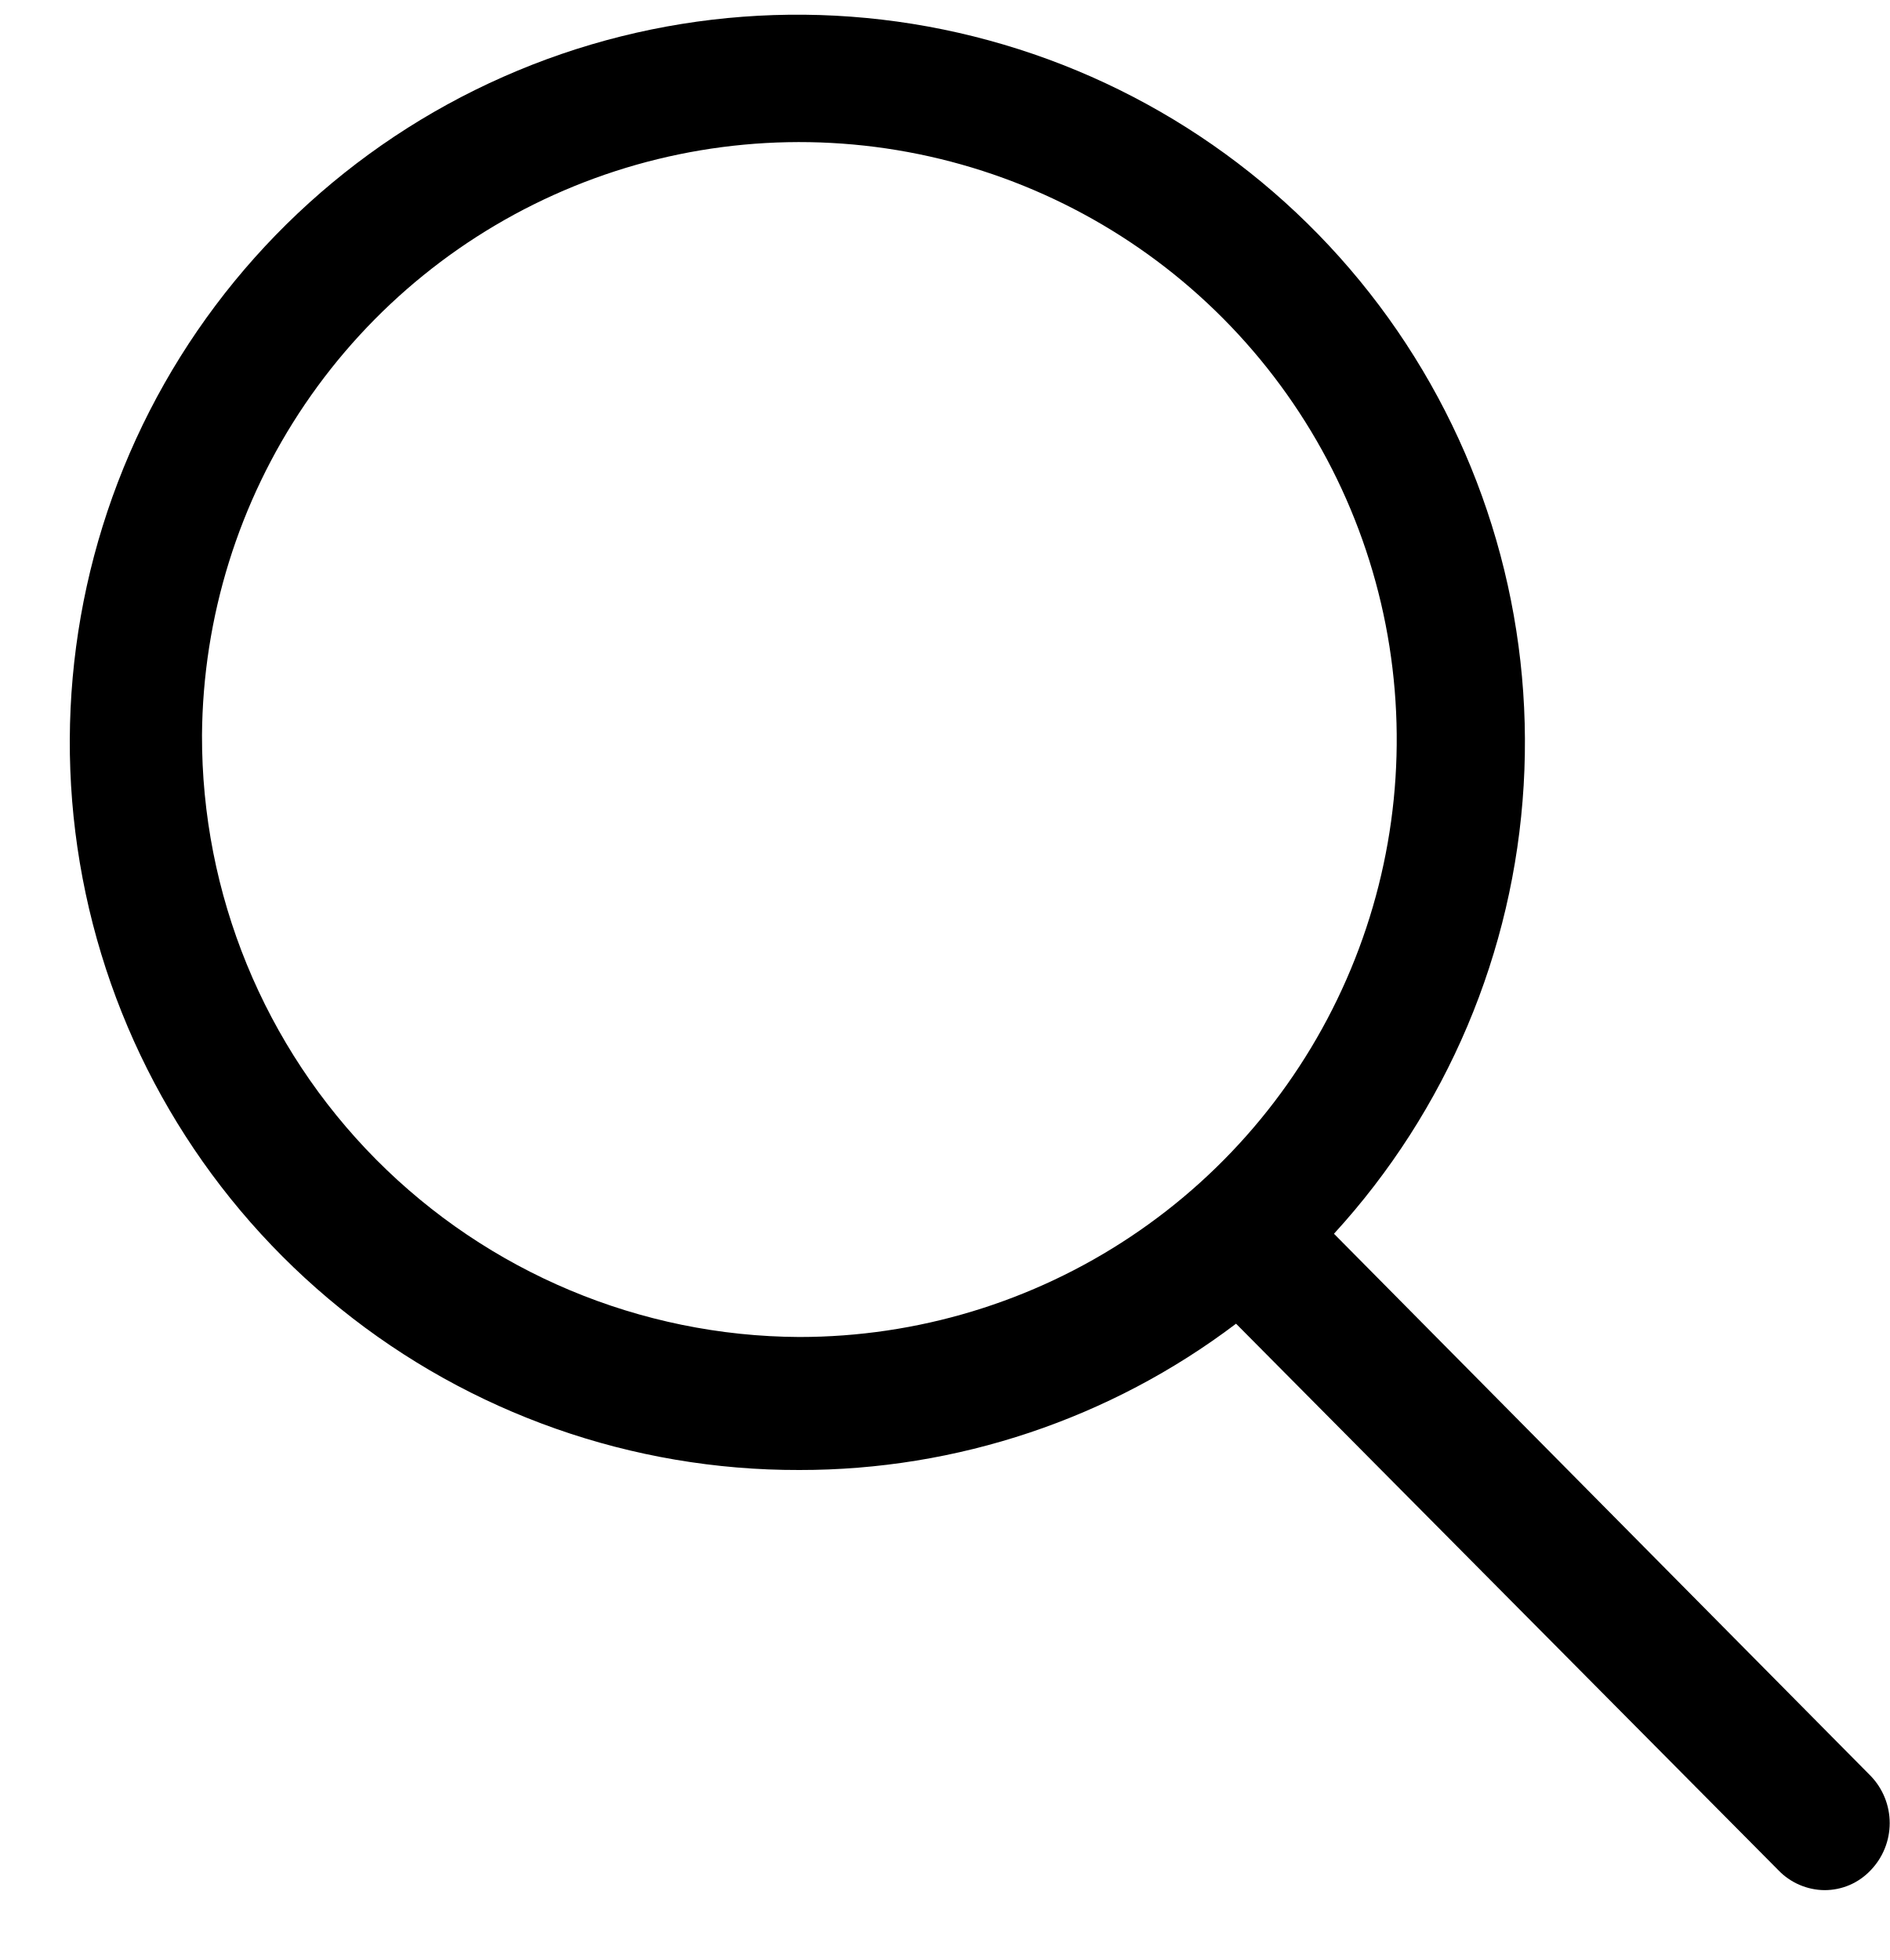
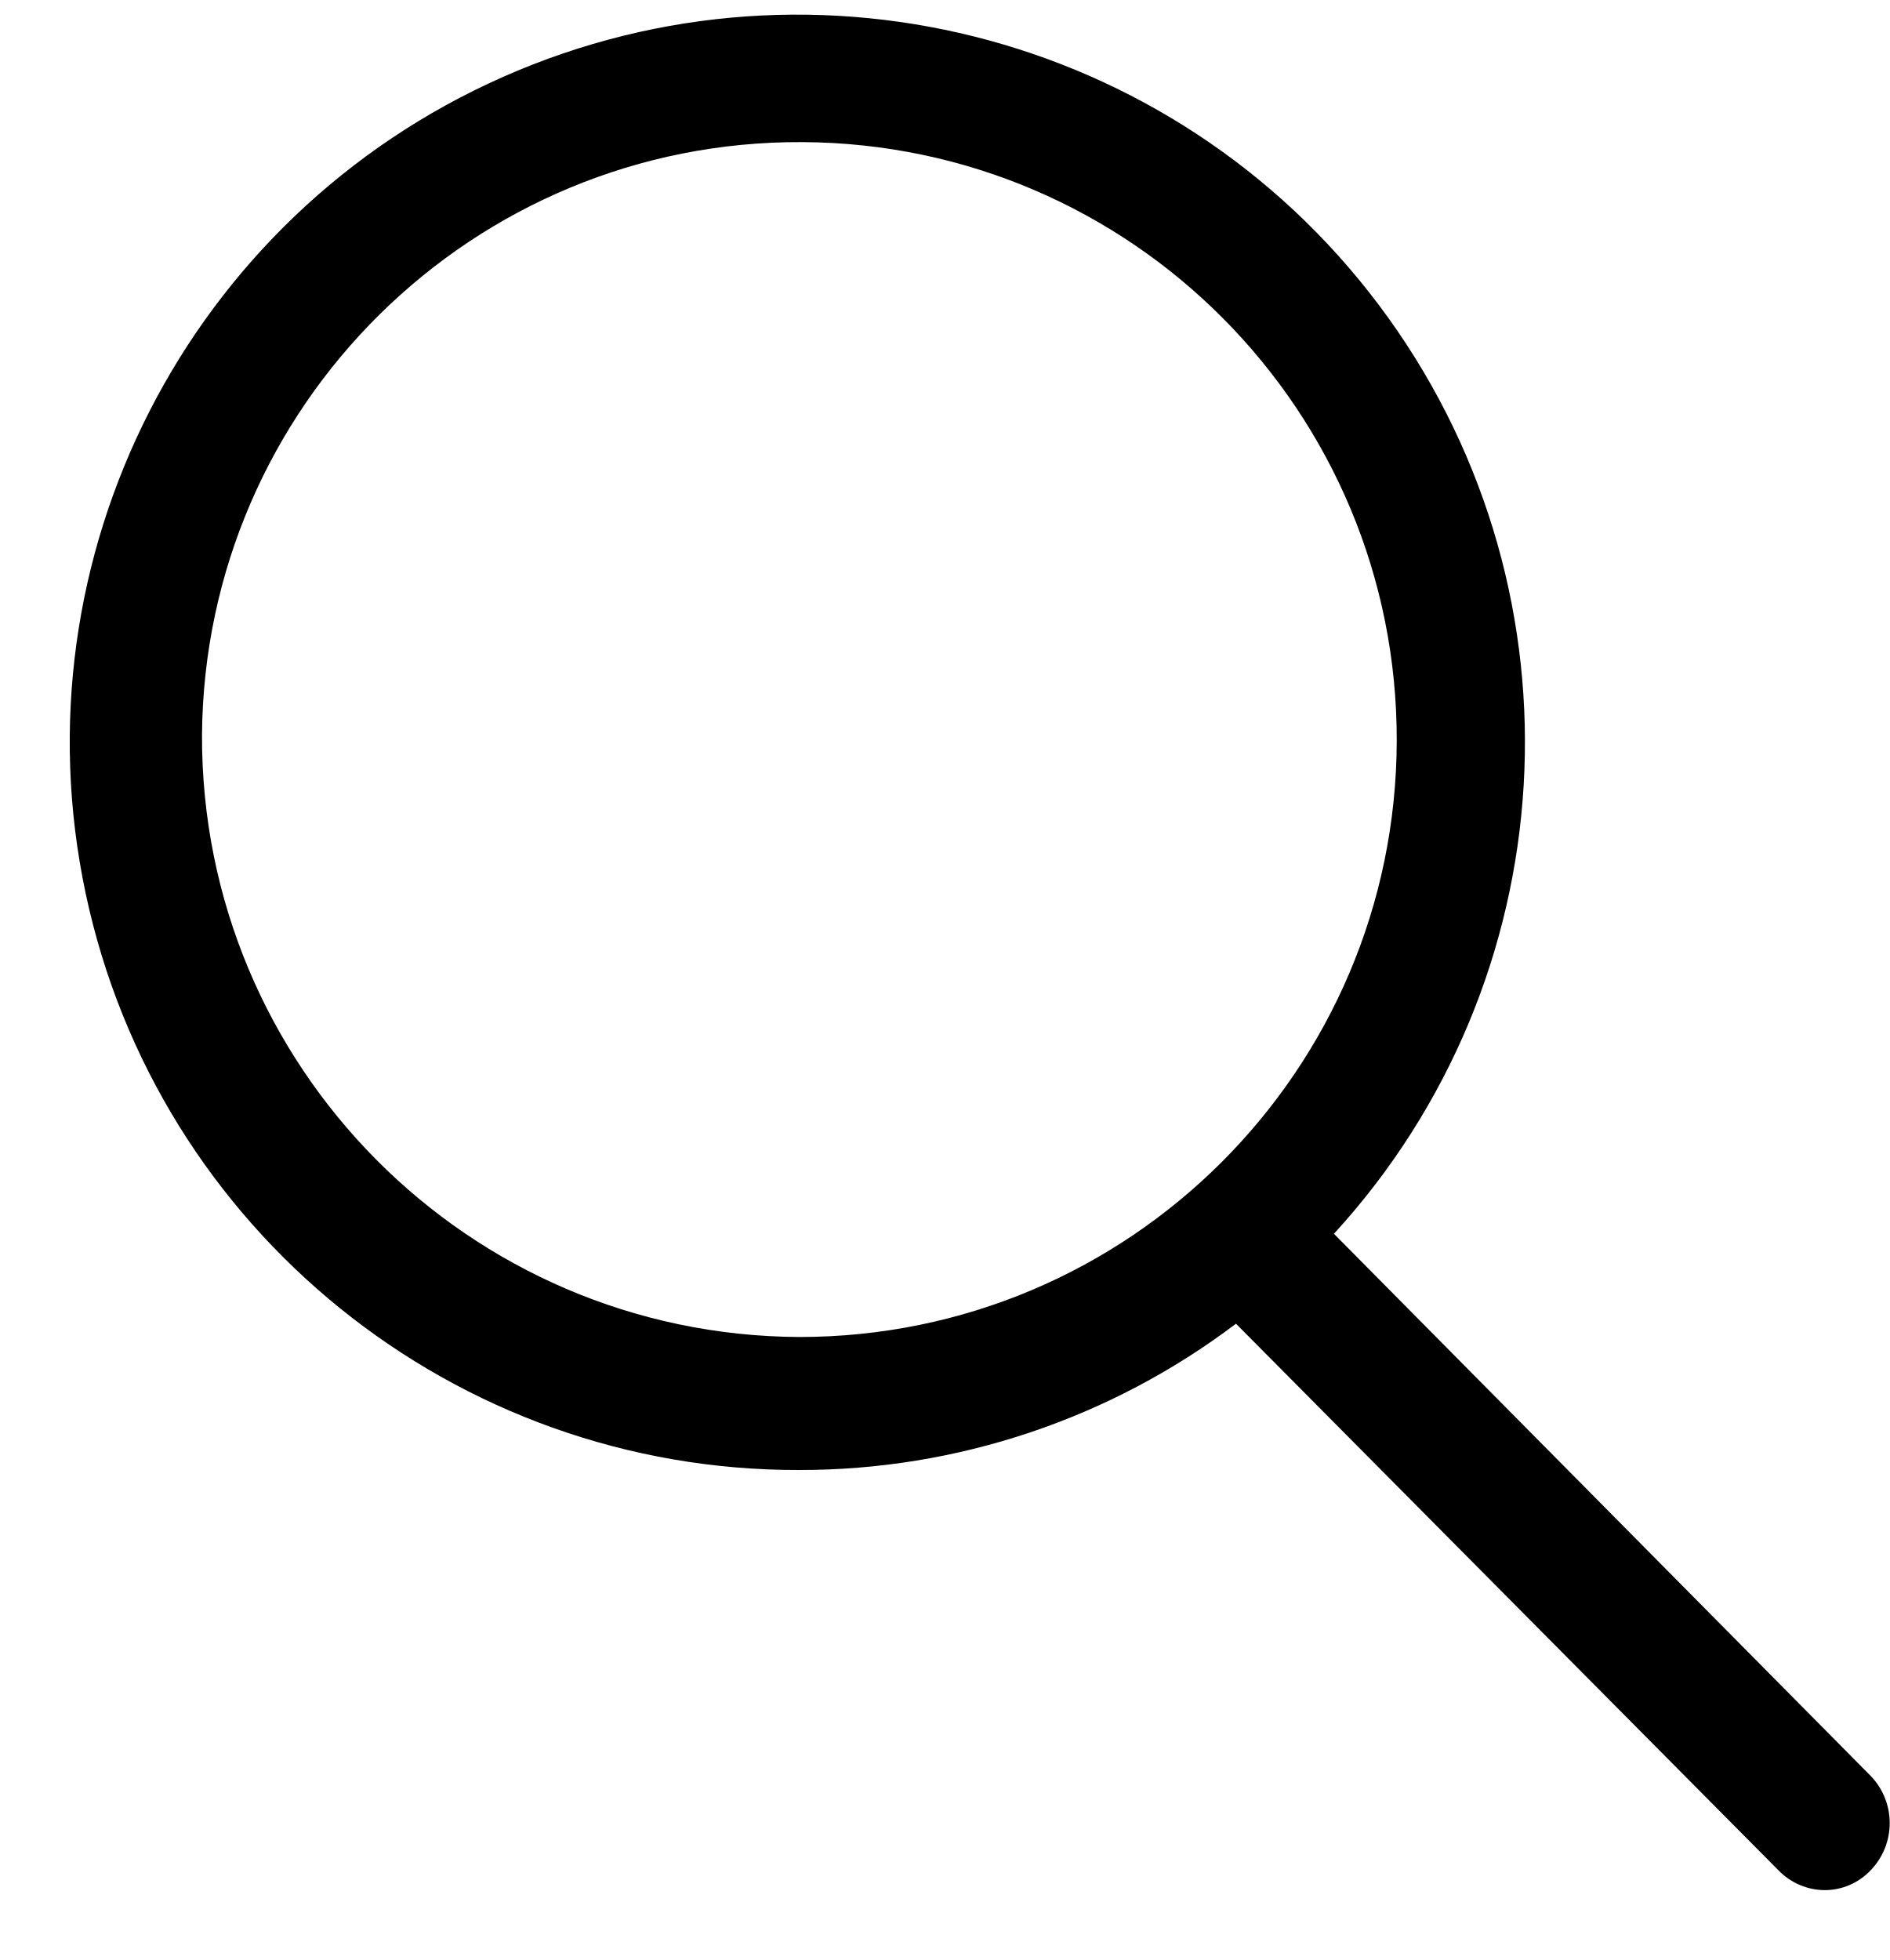
<svg xmlns="http://www.w3.org/2000/svg" viewBox="0 0 27 28">
-   <path d="M19.059 17.625C20.671 15.865 21.628 13.604 21.769 11.222C21.911 8.839 21.228 6.481 19.836 4.542C18.444 2.604 16.428 1.203 14.125 0.576C11.823 -0.052 9.374 0.132 7.191 1.097C5.008 2.061 3.224 3.747 2.137 5.872C1.051 7.997 0.728 10.431 1.224 12.765C1.72 15.1 3.004 17.192 4.861 18.692C6.717 20.191 9.033 21.006 11.42 21C13.672 21.003 15.864 20.269 17.66 18.91L25.408 26.717C25.493 26.806 25.596 26.877 25.709 26.926C25.823 26.975 25.944 27.001 26.068 27.002C26.192 27.002 26.314 26.977 26.428 26.928C26.541 26.879 26.643 26.807 26.728 26.717C26.902 26.536 26.999 26.295 26.999 26.044C26.999 25.793 26.902 25.552 26.728 25.371L19.059 17.625ZM2.886 10.5C2.899 8.815 3.41 7.171 4.356 5.776C5.302 4.381 6.639 3.297 8.2 2.661C9.76 2.025 11.475 1.865 13.126 2.202C14.777 2.539 16.292 3.357 17.479 4.553C18.666 5.749 19.473 7.27 19.797 8.924C20.12 10.578 19.948 12.291 19.299 13.847C18.651 15.403 17.557 16.732 16.155 17.666C14.753 18.601 13.105 19.1 11.42 19.1C9.148 19.089 6.974 18.177 5.374 16.565C3.774 14.953 2.879 12.771 2.886 10.5Z" />
+   <path d="M19.059 17.625A10.395 10.395 0 1 0 11.419 21a10.319 10.319 0 0 0 6.24-2.09l7.749 7.807a.927.927 0 0 0 .66.285.903.903 0 0 0 .66-.285.971.971 0 0 0 0-1.346l-7.67-7.746ZM2.886 10.5a8.535 8.535 0 1 1 8.534 8.6 8.575 8.575 0 0 1-8.534-8.6Z" />
</svg>
